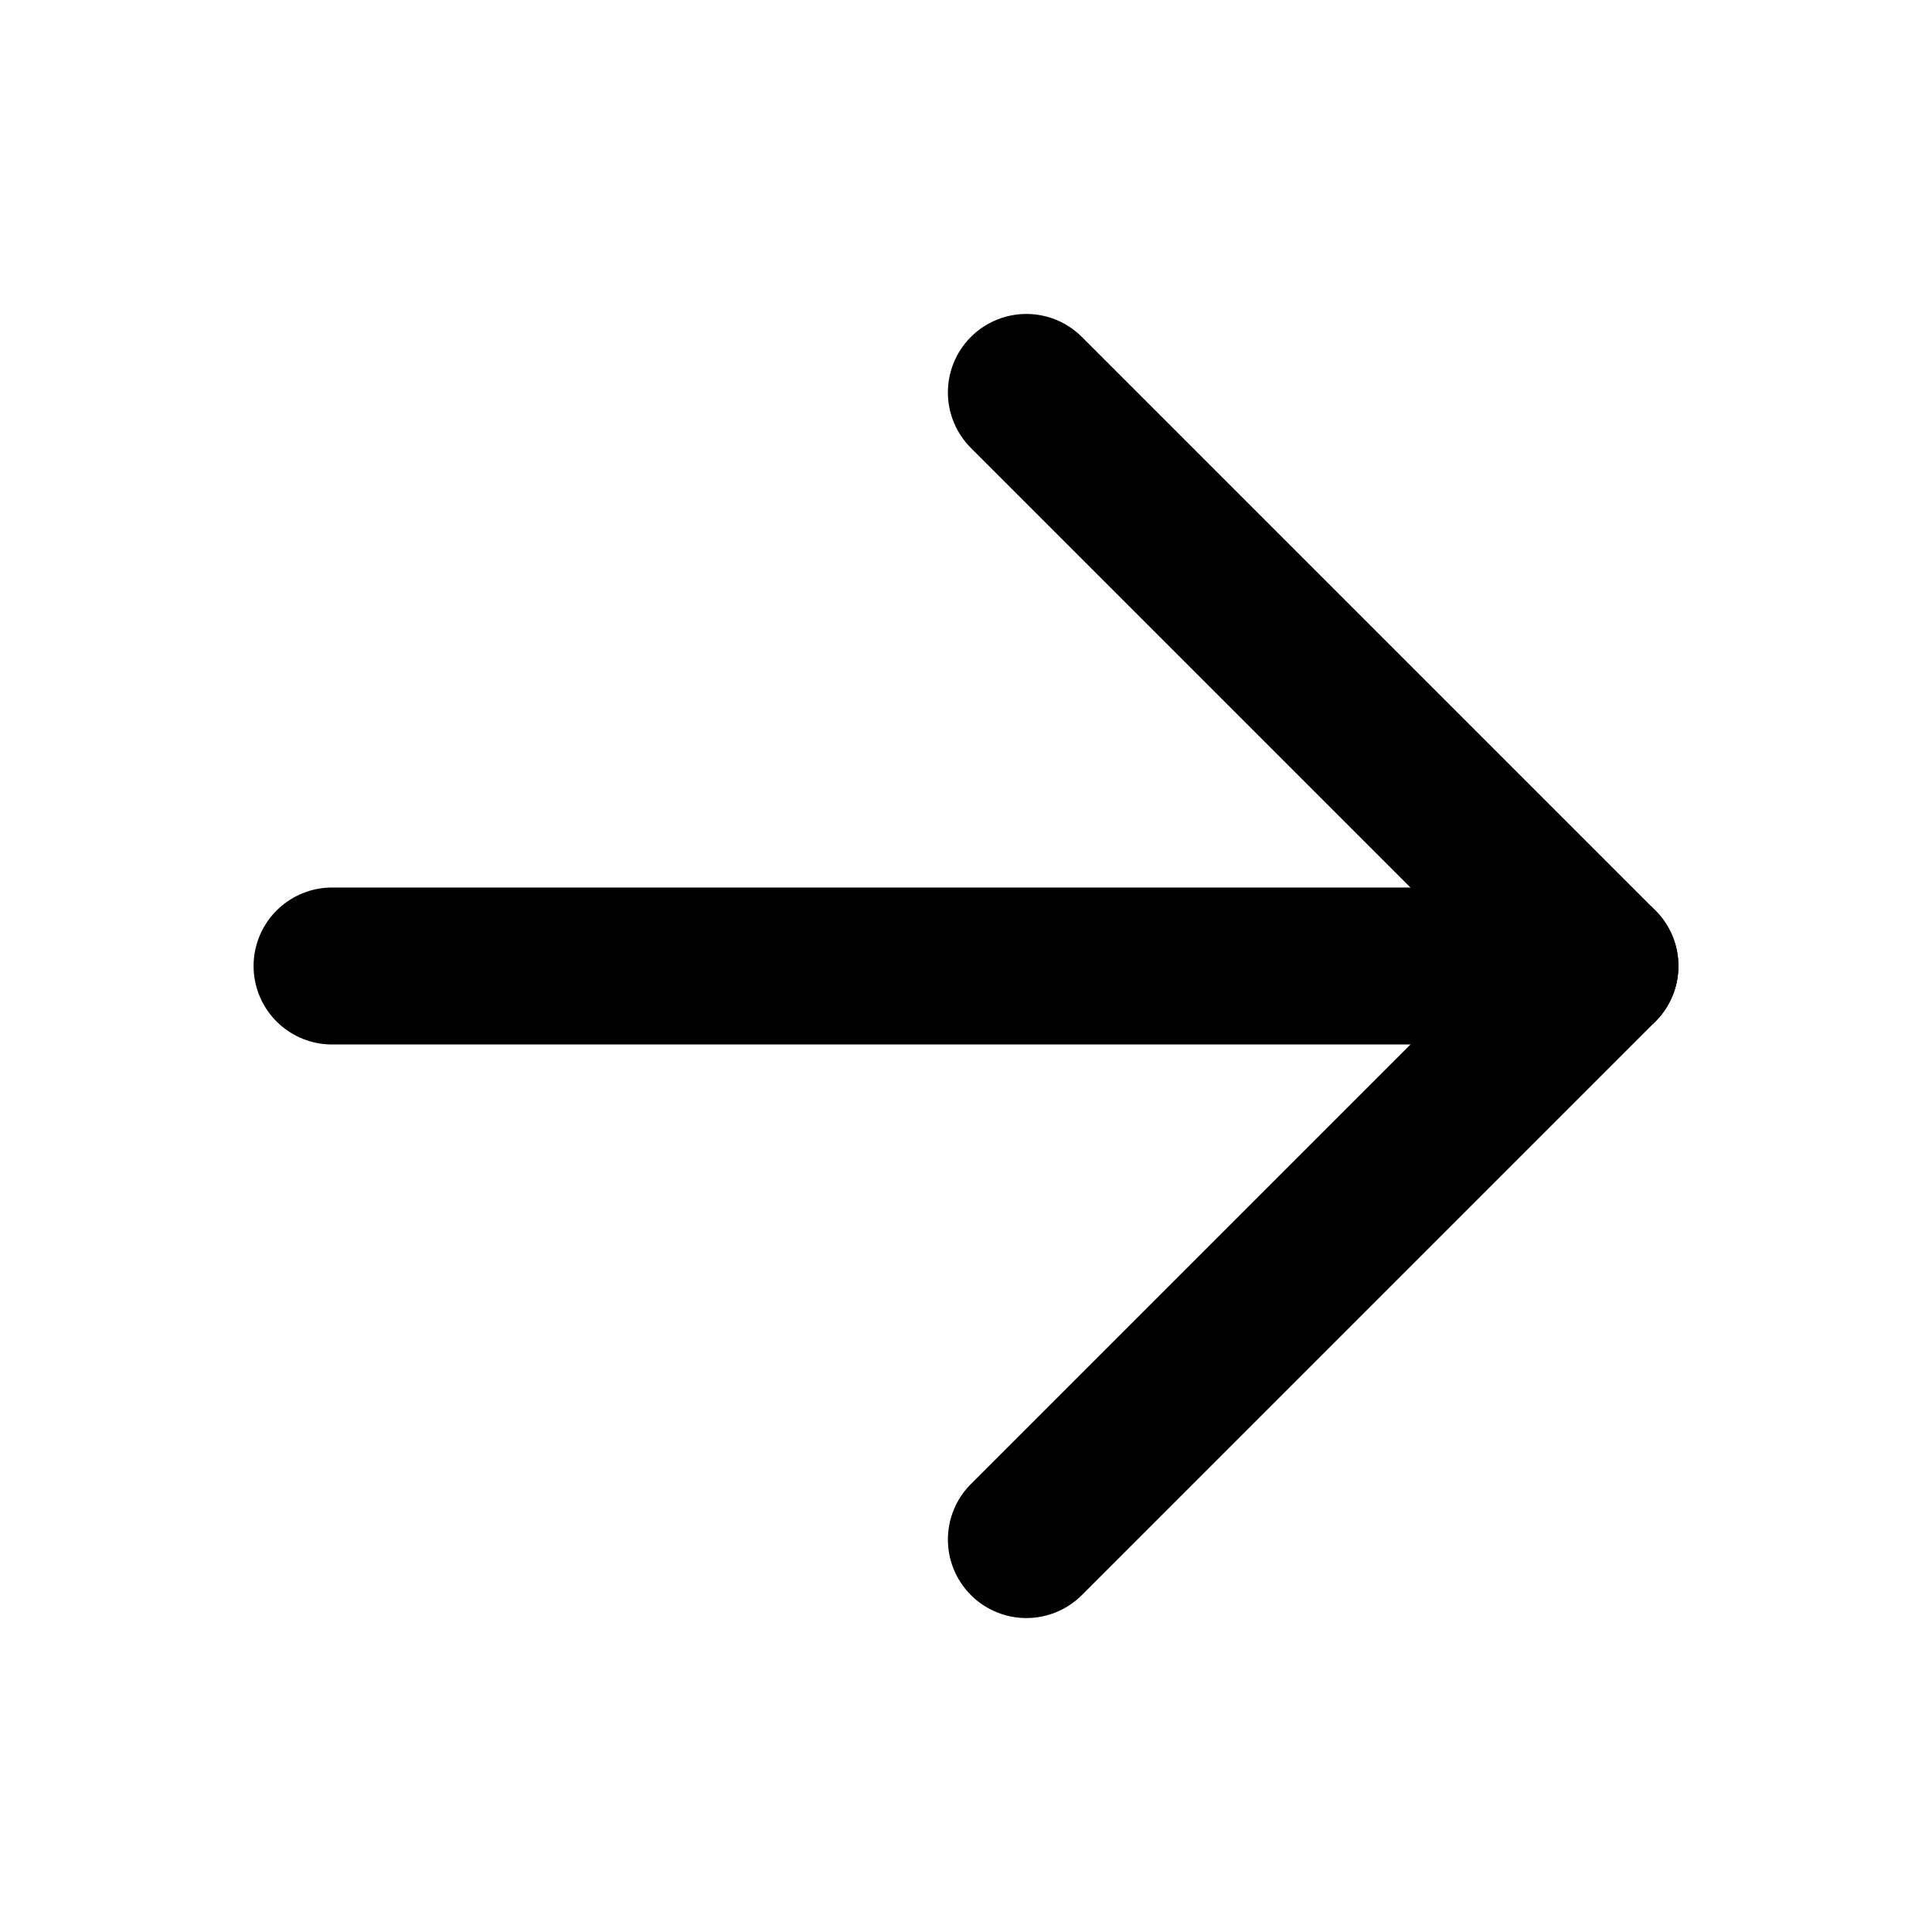
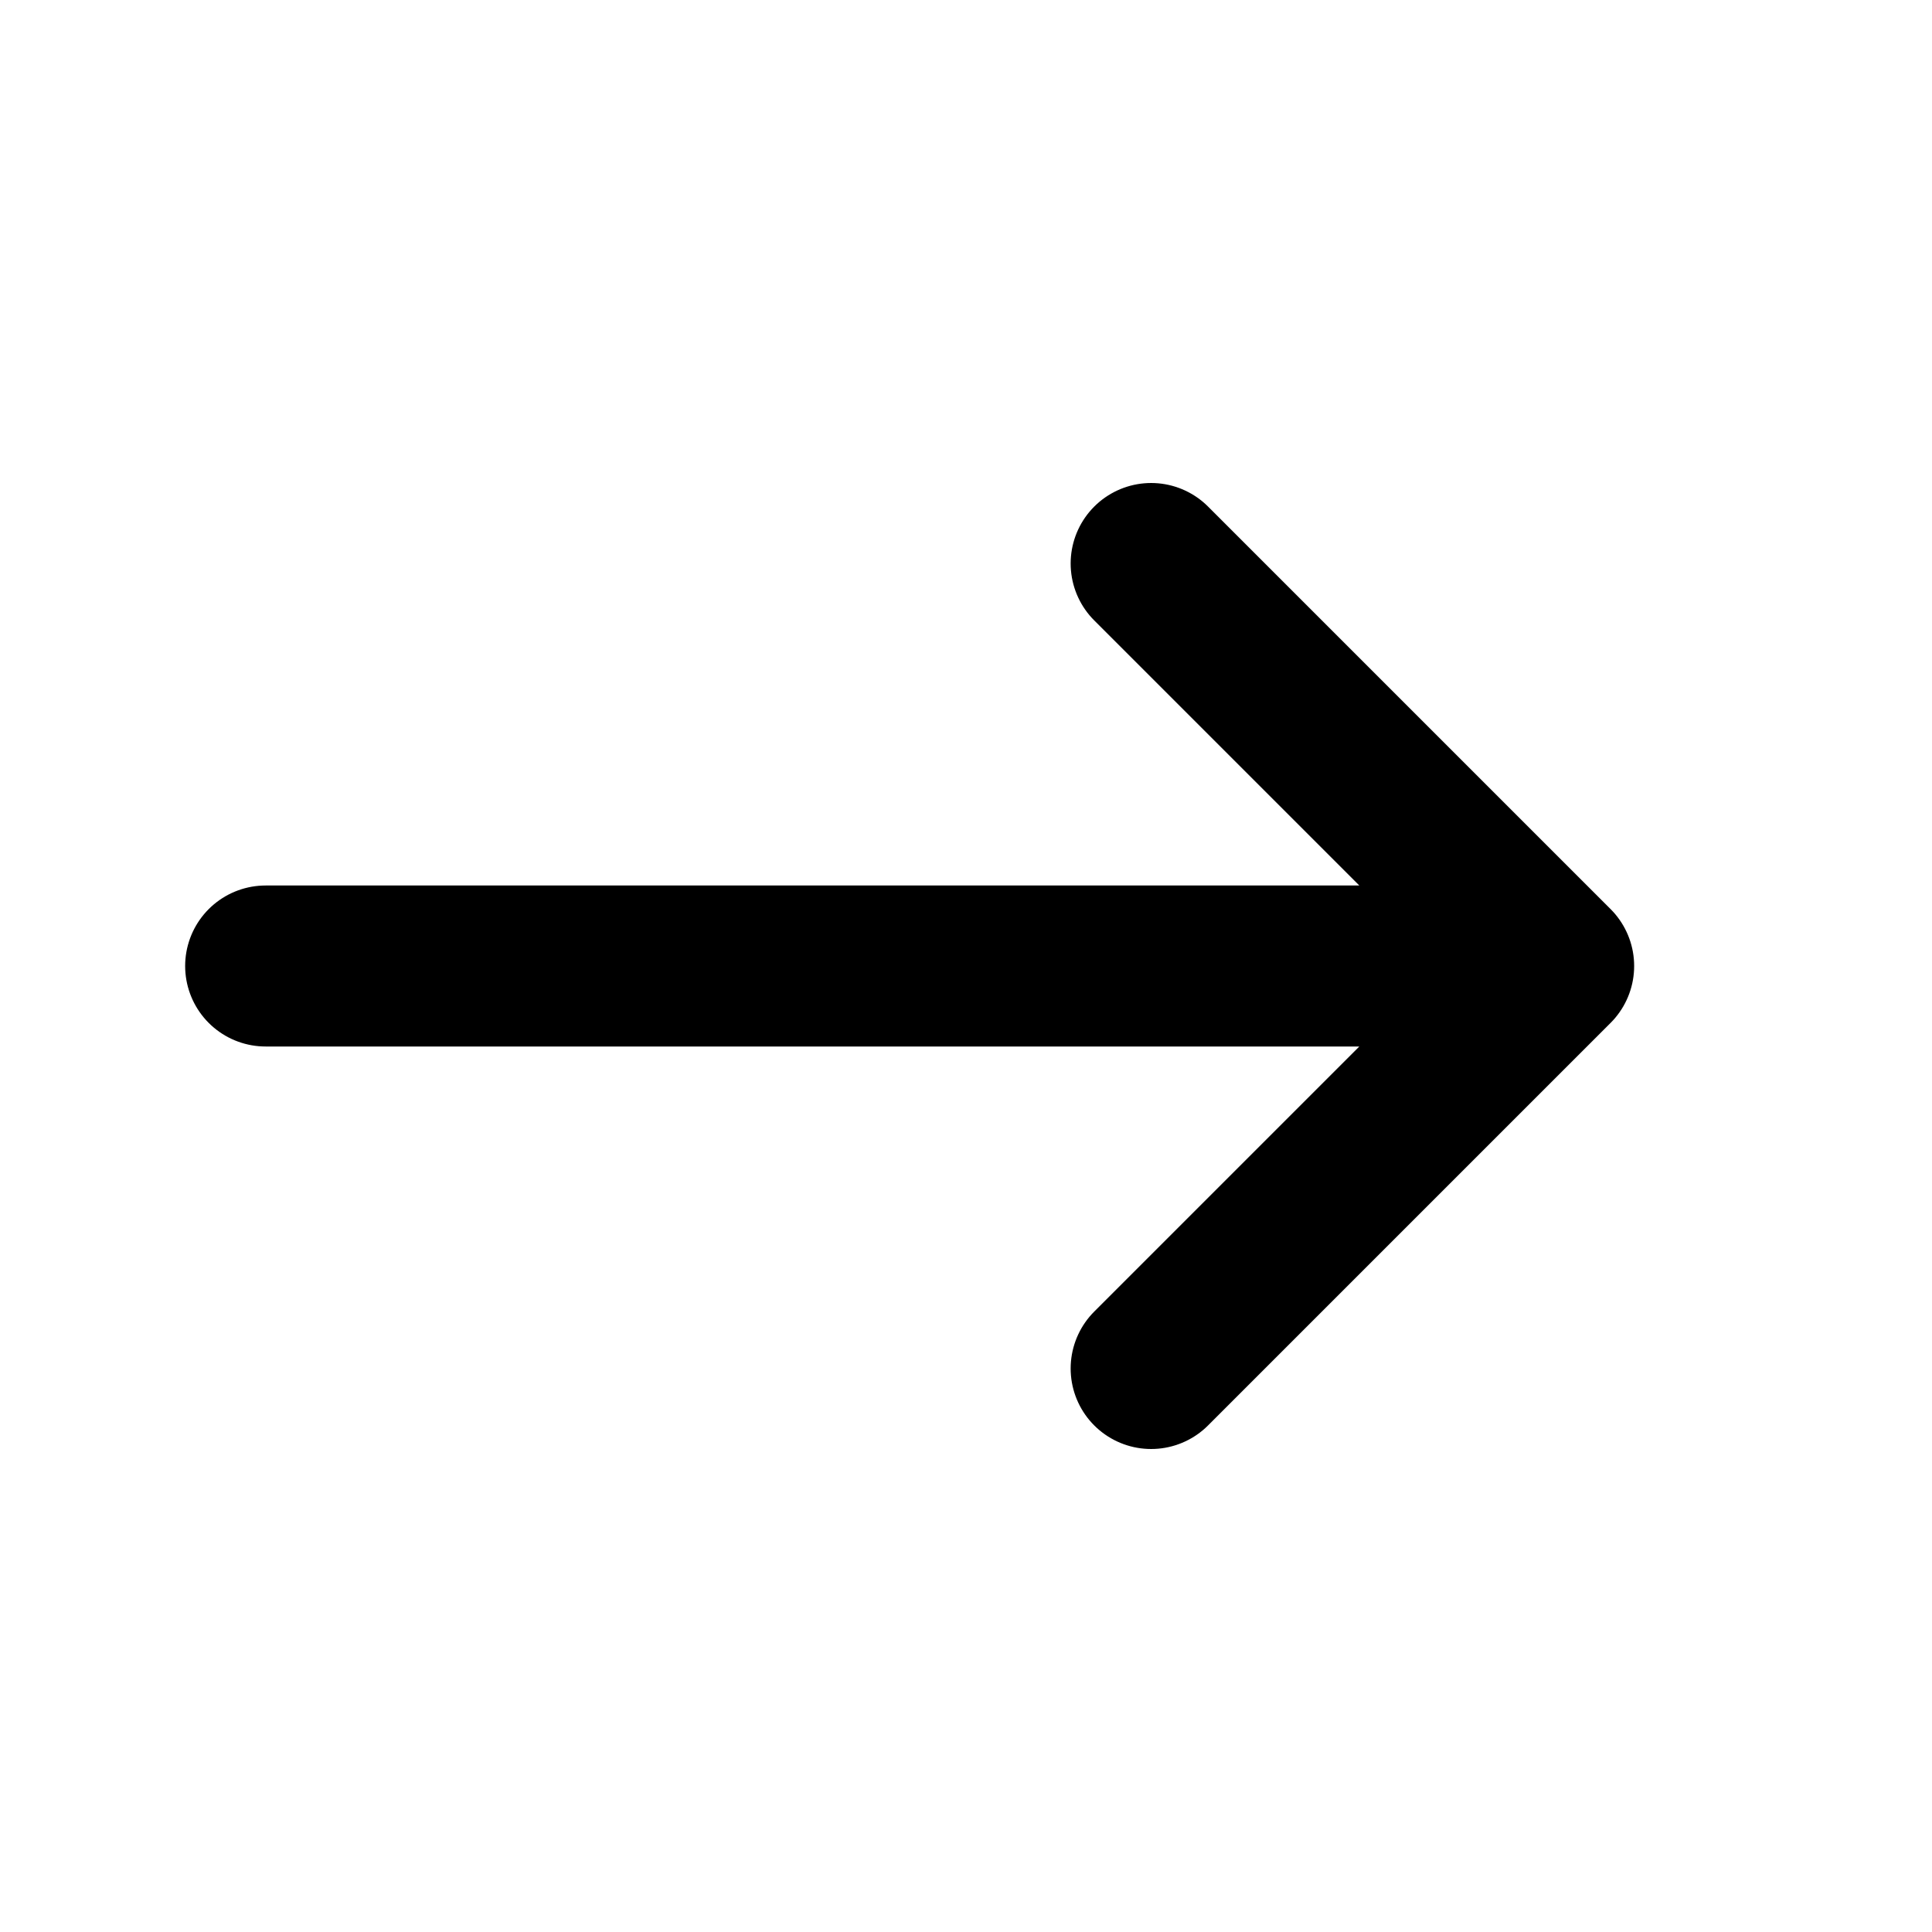
- <svg xmlns="http://www.w3.org/2000/svg" width="16" height="16" viewBox="0 0 16 16" fill="none" stroke="currentColor" stroke-width="1.3" stroke-linecap="round" stroke-linejoin="round" color="#000000">
-   <g>
-     <line x1="2.75" y1="8" x2="13.25" y2="8" />
-     <path d="M8.5 3.25 L13.25 8 L8.5 12.75" />
-   </g>
+ <svg xmlns="http://www.w3.org/2000/svg" color="#000000" viewBox="0 0 24 24" width="24" height="24" fill="none">
+   <path d="M3.3 12L19.3 12M14.3 7L19.3 12L14.3 17" fill="none" stroke="currentColor" stroke-width="2" stroke-linecap="round" stroke-linejoin="round" />
</svg>
